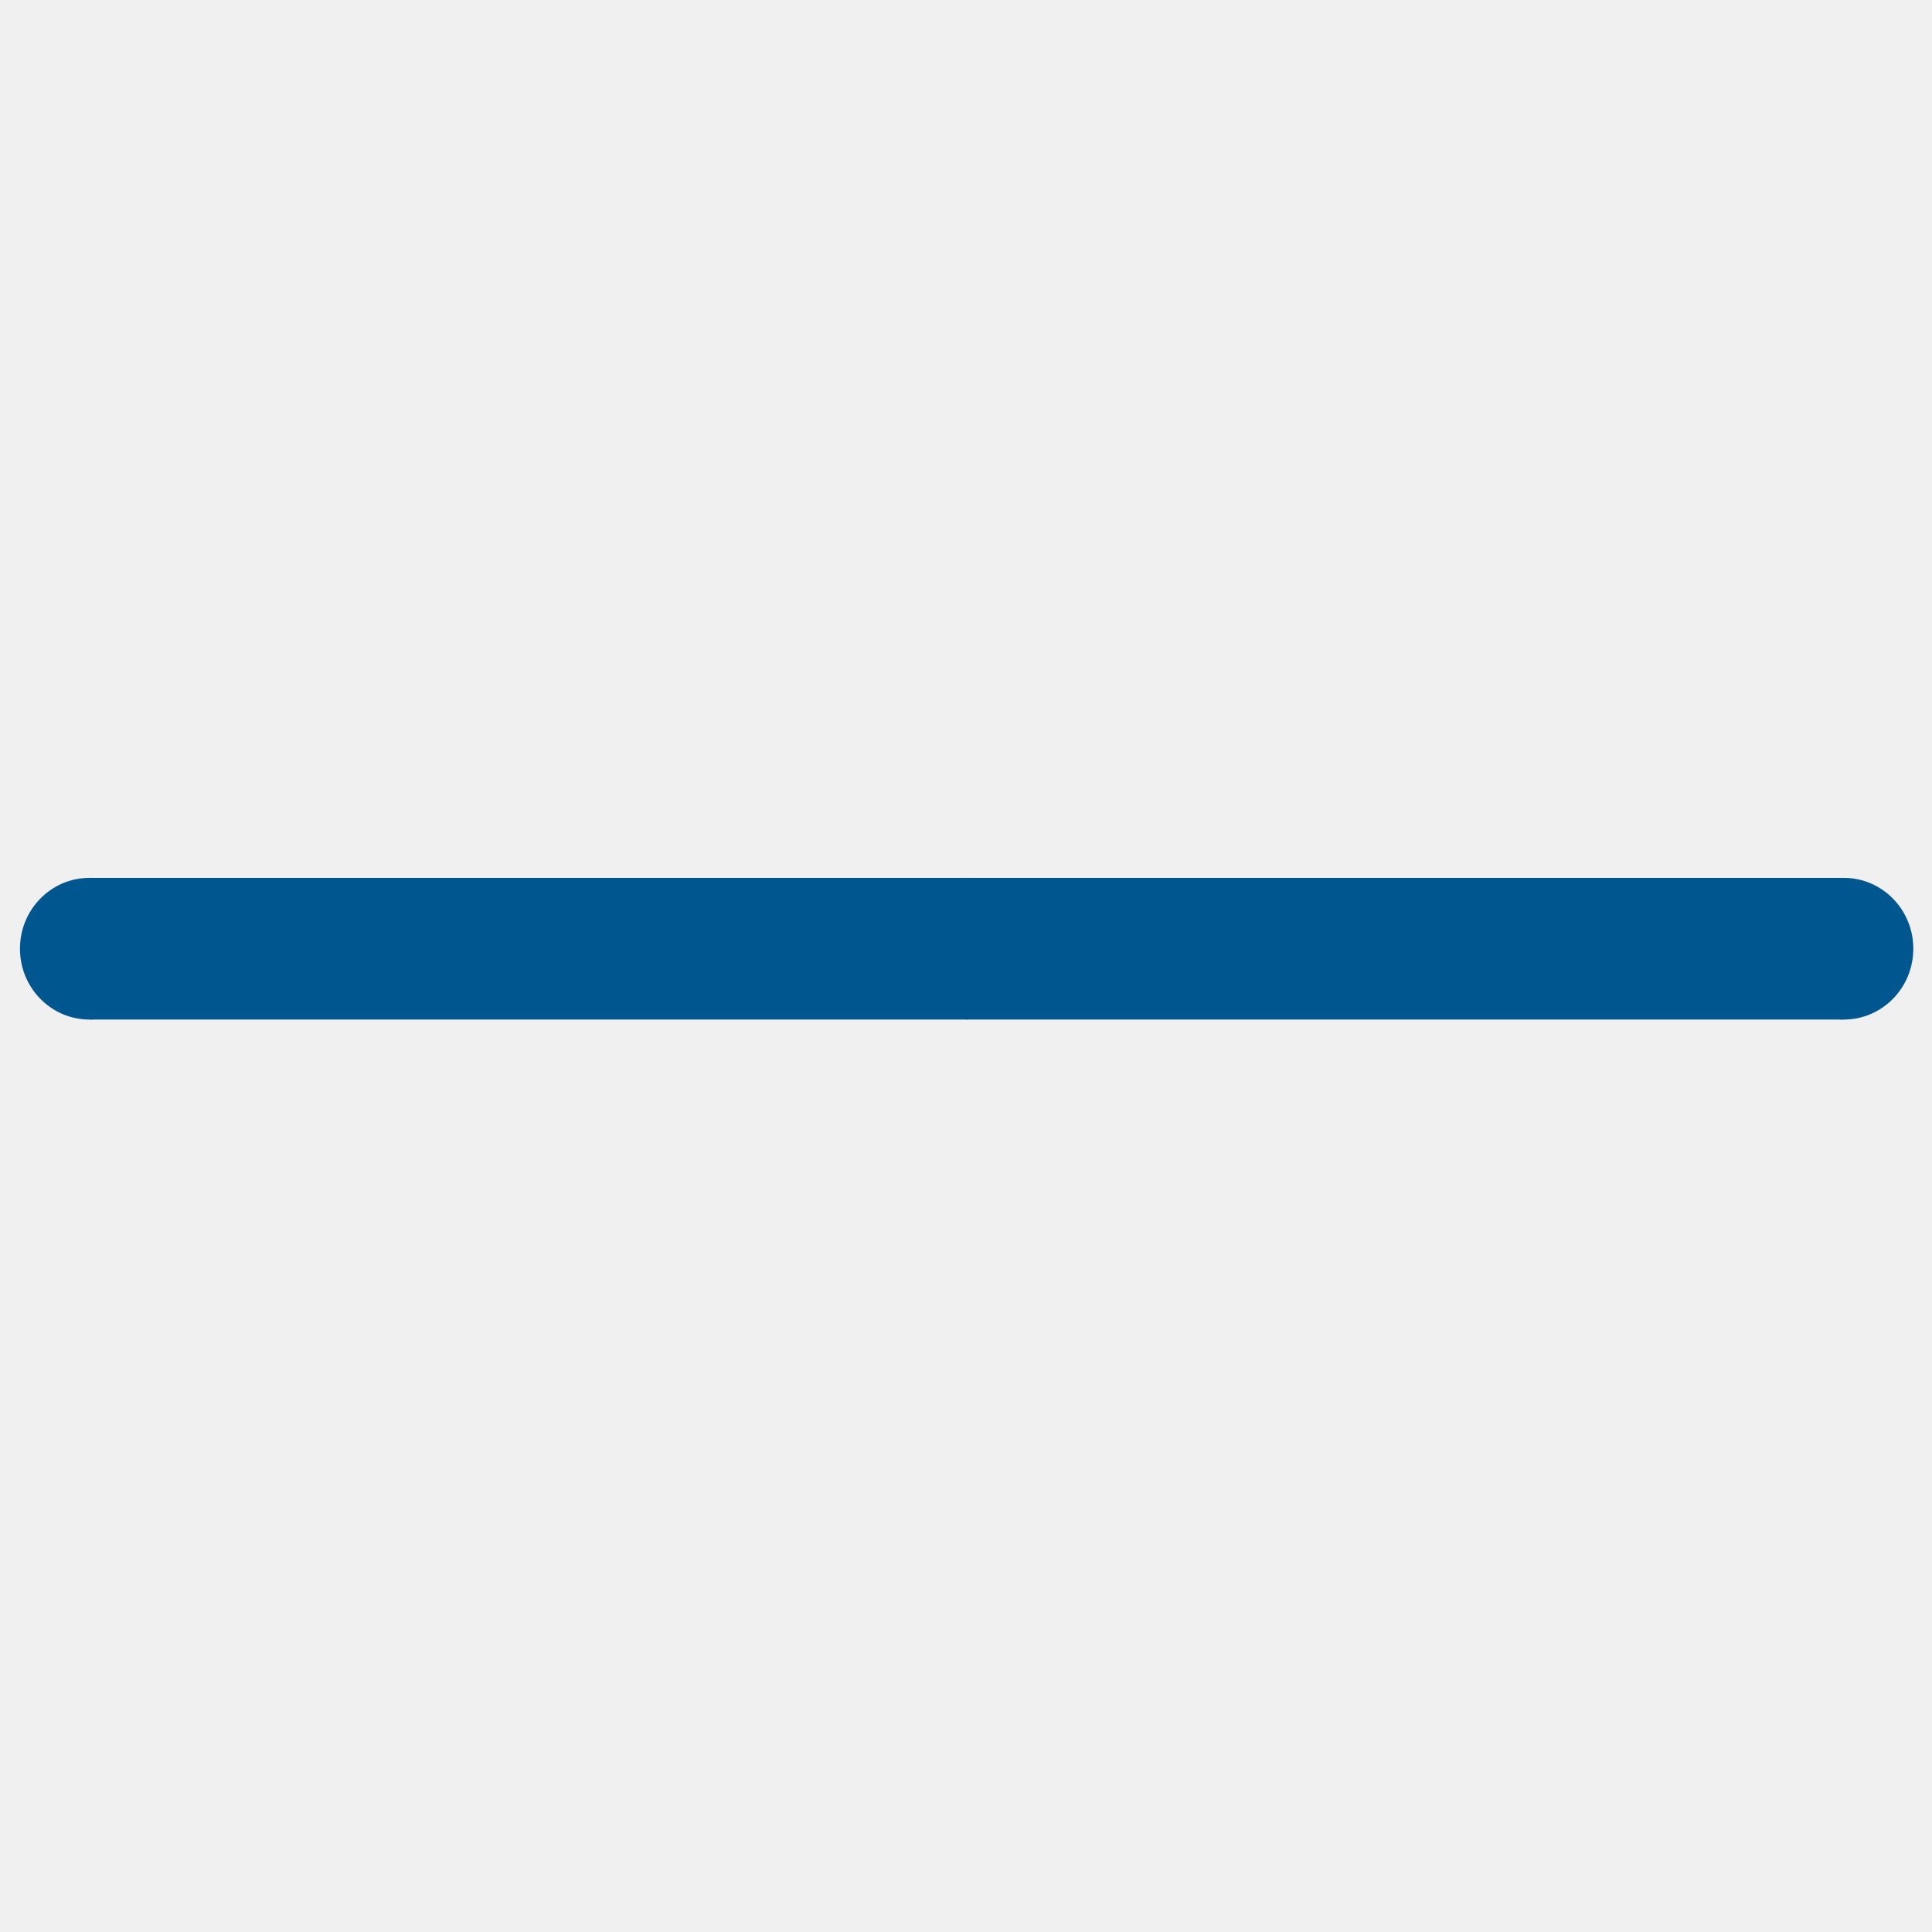
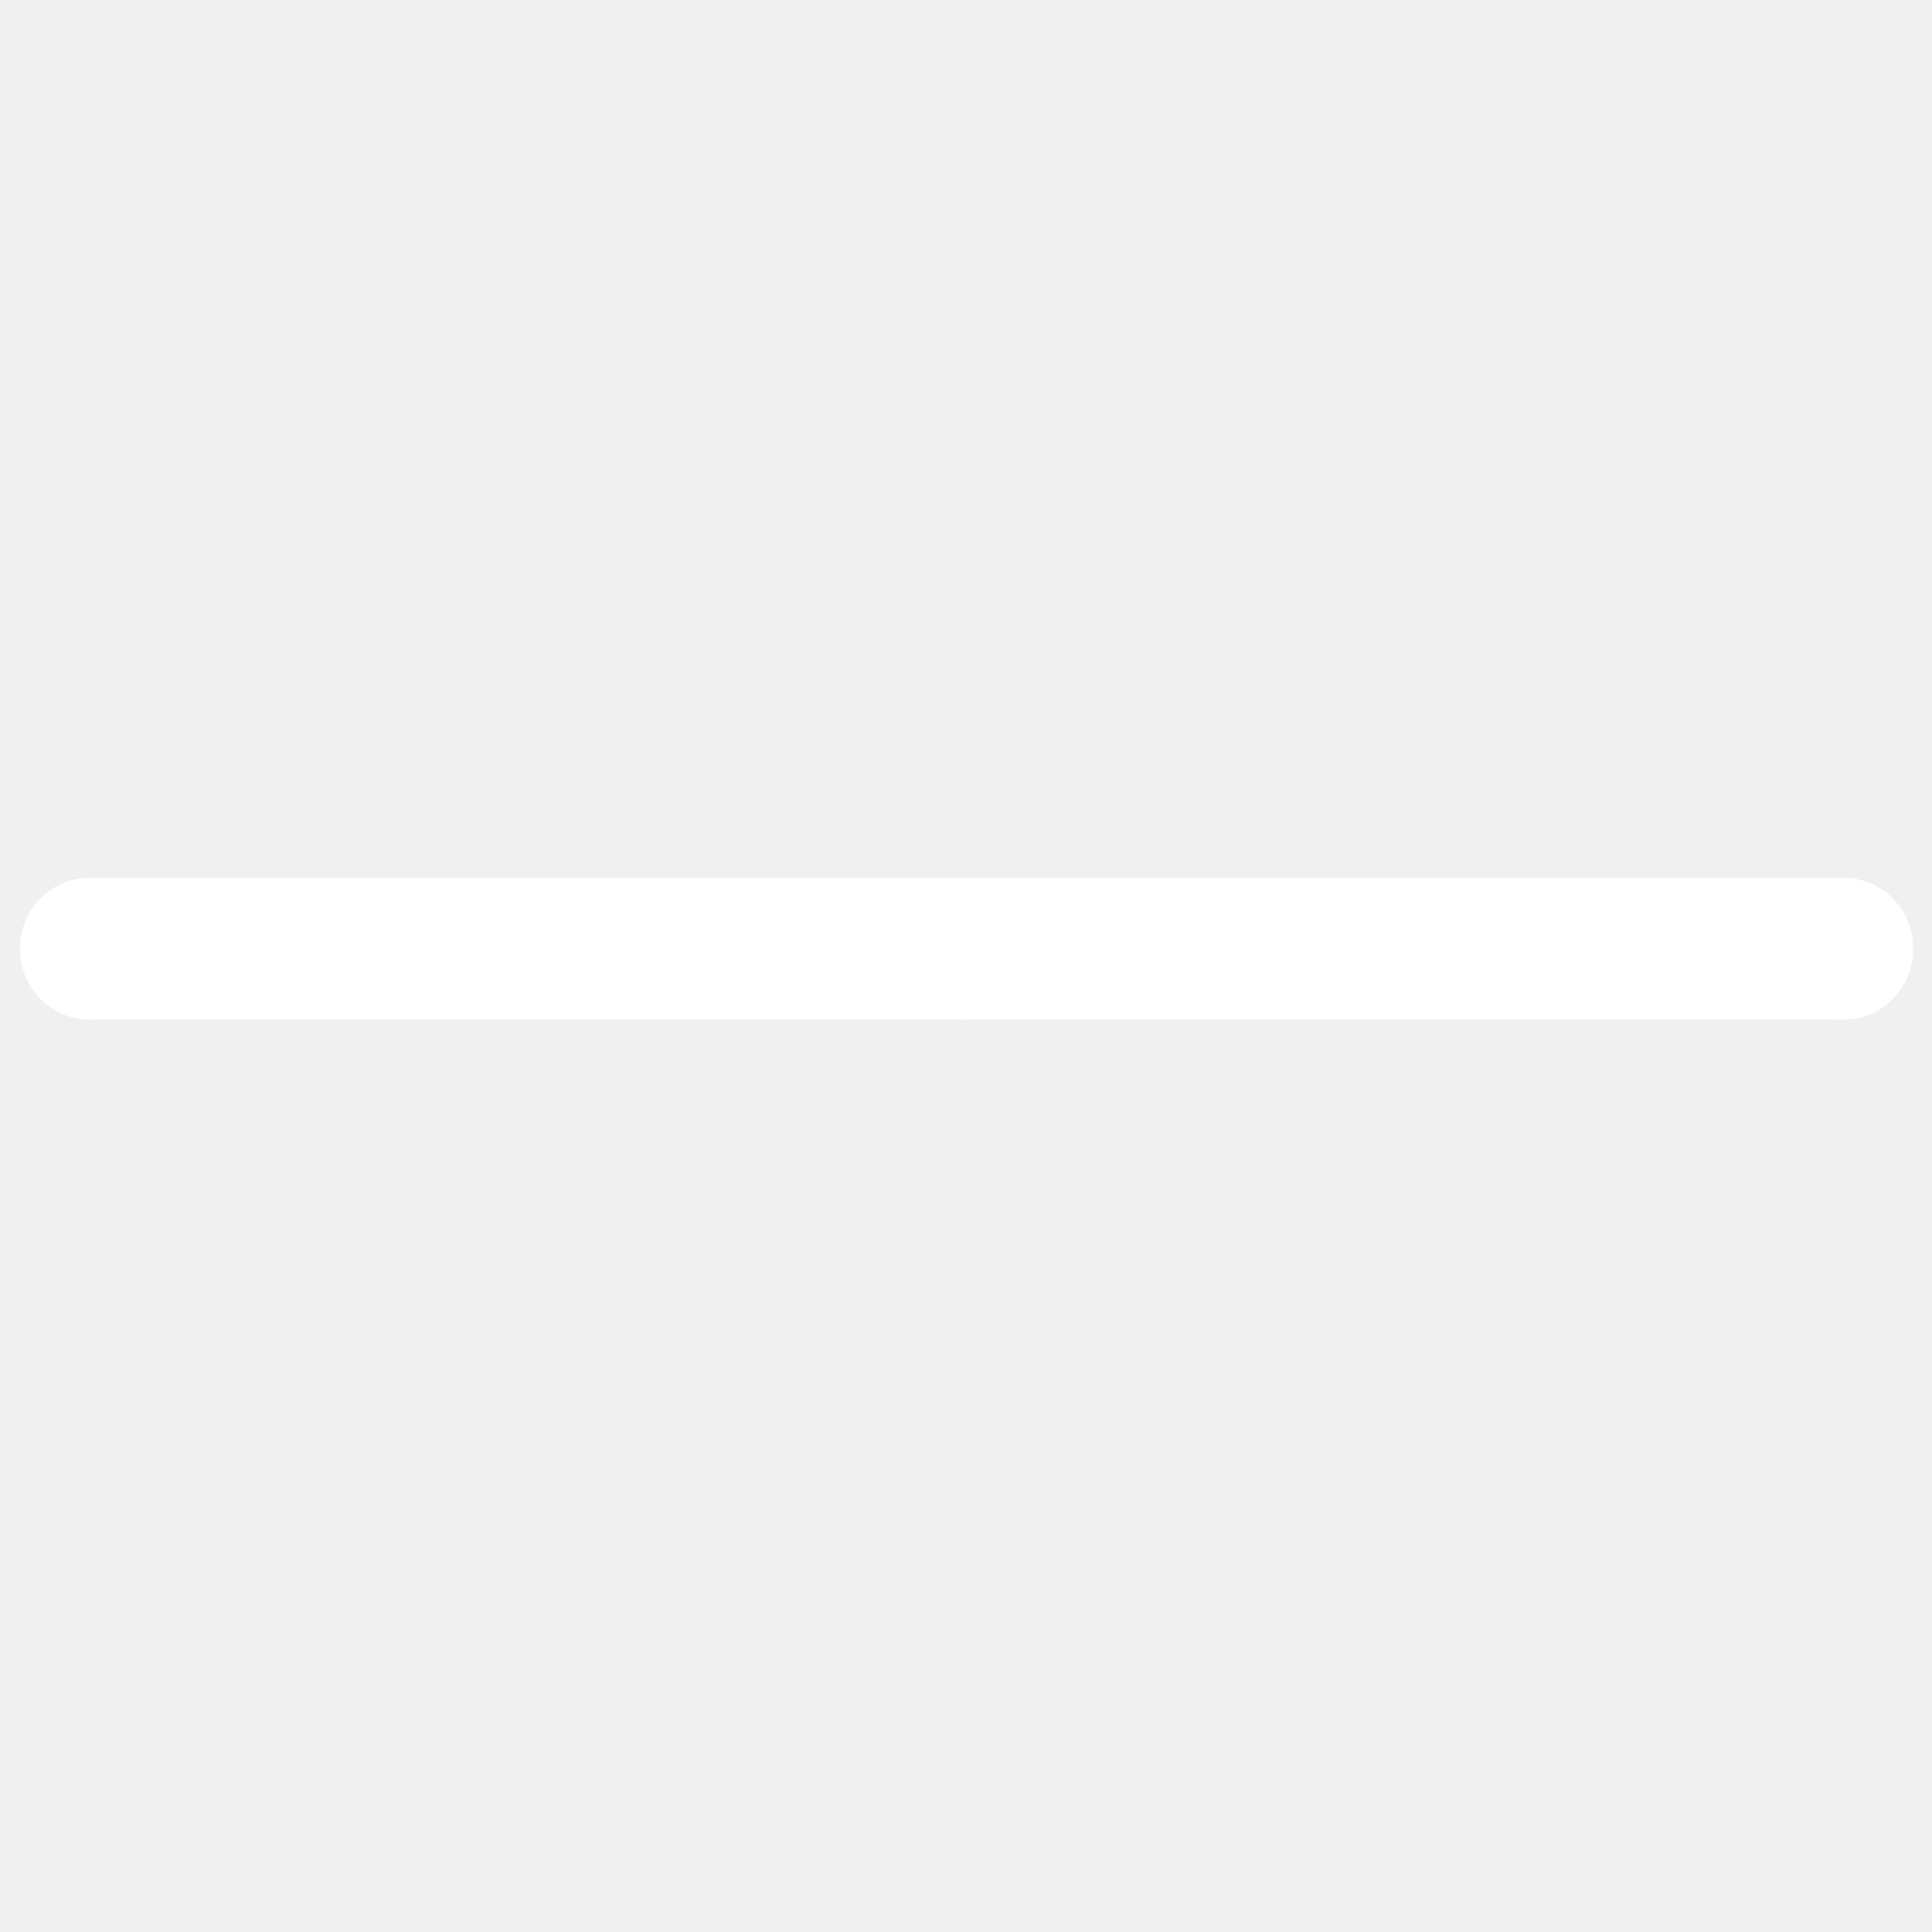
<svg xmlns="http://www.w3.org/2000/svg" id="eZyDip5E2kw2" viewBox="0 0 300 300" shape-rendering="geometricPrecision" text-rendering="geometricPrecision">
  <style>
#eZyDip5E2kw2_tr {animation: eZyDip5E2kw2_tr__tr 400ms linear 1 normal forwards; animation-direction: reverse}@keyframes eZyDip5E2kw2_tr__tr { 0% {transform: translate(13.88px,147.3153px) rotate(0deg);animation-timing-function: cubic-bezier(0,0.65,0.285,0.985)} 100% {transform: translate(13.88px,147.3153px) rotate(-20deg)}} #eZyDip5E2kw2_ts {animation: eZyDip5E2kw2_ts__ts 400ms linear 1 normal forwards; animation-direction: reverse}@keyframes eZyDip5E2kw2_ts__ts { 0% {transform: scale(0.98,1);animation-timing-function: cubic-bezier(0.085,0.575,0.295,0.985)} 100% {transform: scale(1.070147,1)}} #eZyDip5E2kw5_tr {animation: eZyDip5E2kw5_tr__tr 400ms linear 1 normal forwards; animation-direction: reverse}@keyframes eZyDip5E2kw5_tr__tr { 0% {transform: translate(286.318px,147.3153px) rotate(0deg);animation-timing-function: cubic-bezier(0,0.65,0.285,0.985)} 100% {transform: translate(286.318px,147.3153px) rotate(20deg)}} #eZyDip5E2kw5_ts {animation: eZyDip5E2kw5_ts__ts 400ms linear 1 normal forwards; animation-direction: reverse}@keyframes eZyDip5E2kw5_ts__ts { 0% {transform: scale(0.98,1);animation-timing-function: cubic-bezier(0.085,0.575,0.295,0.985)} 100% {transform: scale(1.070163,1)}}
</style>
  <g id="eZyDip5E2kw2_tr" transform="translate(13.88,147.3153) rotate(0)">
    <g id="eZyDip5E2kw2_ts" transform="scale(0.98,1)">
      <g transform="translate(-7.836735,-147.3153)">
-         <ellipse rx="11" ry="11" transform="translate(7.836735 147.3153)" fill="#00568f" stroke-width="0" />
-         <rect width="131.59" height="22" rx="0" ry="0" transform="matrix(1.057088 0 0 1 7.836734 136.3153)" fill="#00568f" stroke-width="0" />
+         <ellipse rx="11" ry="11" transform="translate(7.836735 147.3153)" fill="#ffffff" stroke-width="0" />
+         <rect width="131.59" height="22" rx="0" ry="0" transform="matrix(1.057088 0 0 1 7.836734 136.3153)" fill="#ffffff" stroke-width="0" />
      </g>
    </g>
  </g>
  <g id="eZyDip5E2kw5_tr" transform="translate(286.318,147.3153) rotate(0)">
    <g id="eZyDip5E2kw5_ts" transform="scale(0.98,1)">
      <g transform="translate(-289,-147.3153)">
-         <ellipse rx="11" ry="11" transform="translate(289 147.3153)" fill="#00568f" stroke-width="0" />
-         <rect width="139.102" height="22" rx="0" ry="0" transform="translate(149.9 136.3153)" fill="#00568f" stroke-width="0" />
+         <ellipse rx="11" ry="11" transform="translate(289 147.3153)" fill="#ffffff" stroke-width="0" />
+         <rect width="139.102" height="22" rx="0" ry="0" transform="translate(149.9 136.3153)" fill="#ffffff" stroke-width="0" />
      </g>
    </g>
  </g>
</svg>
